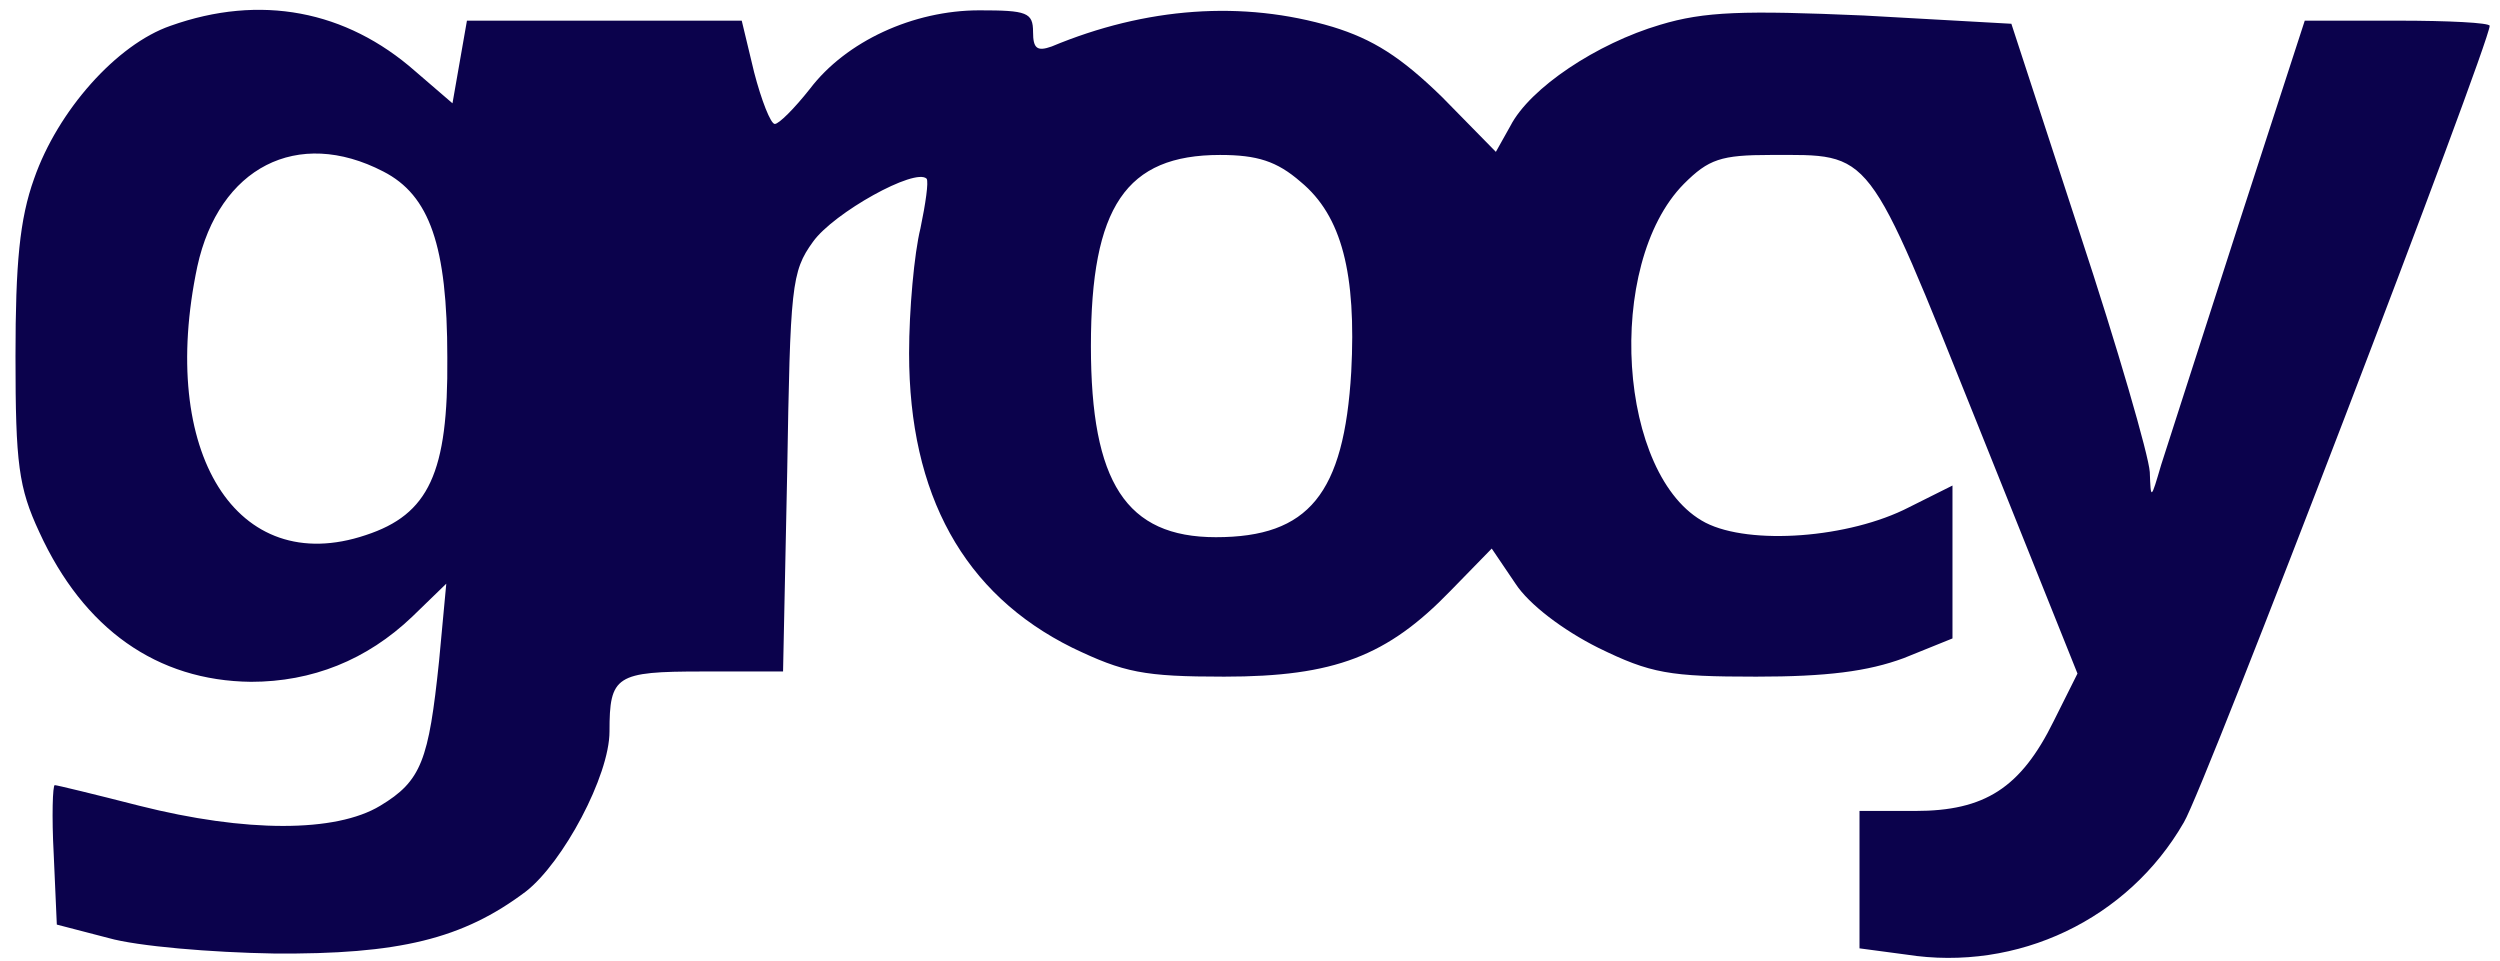
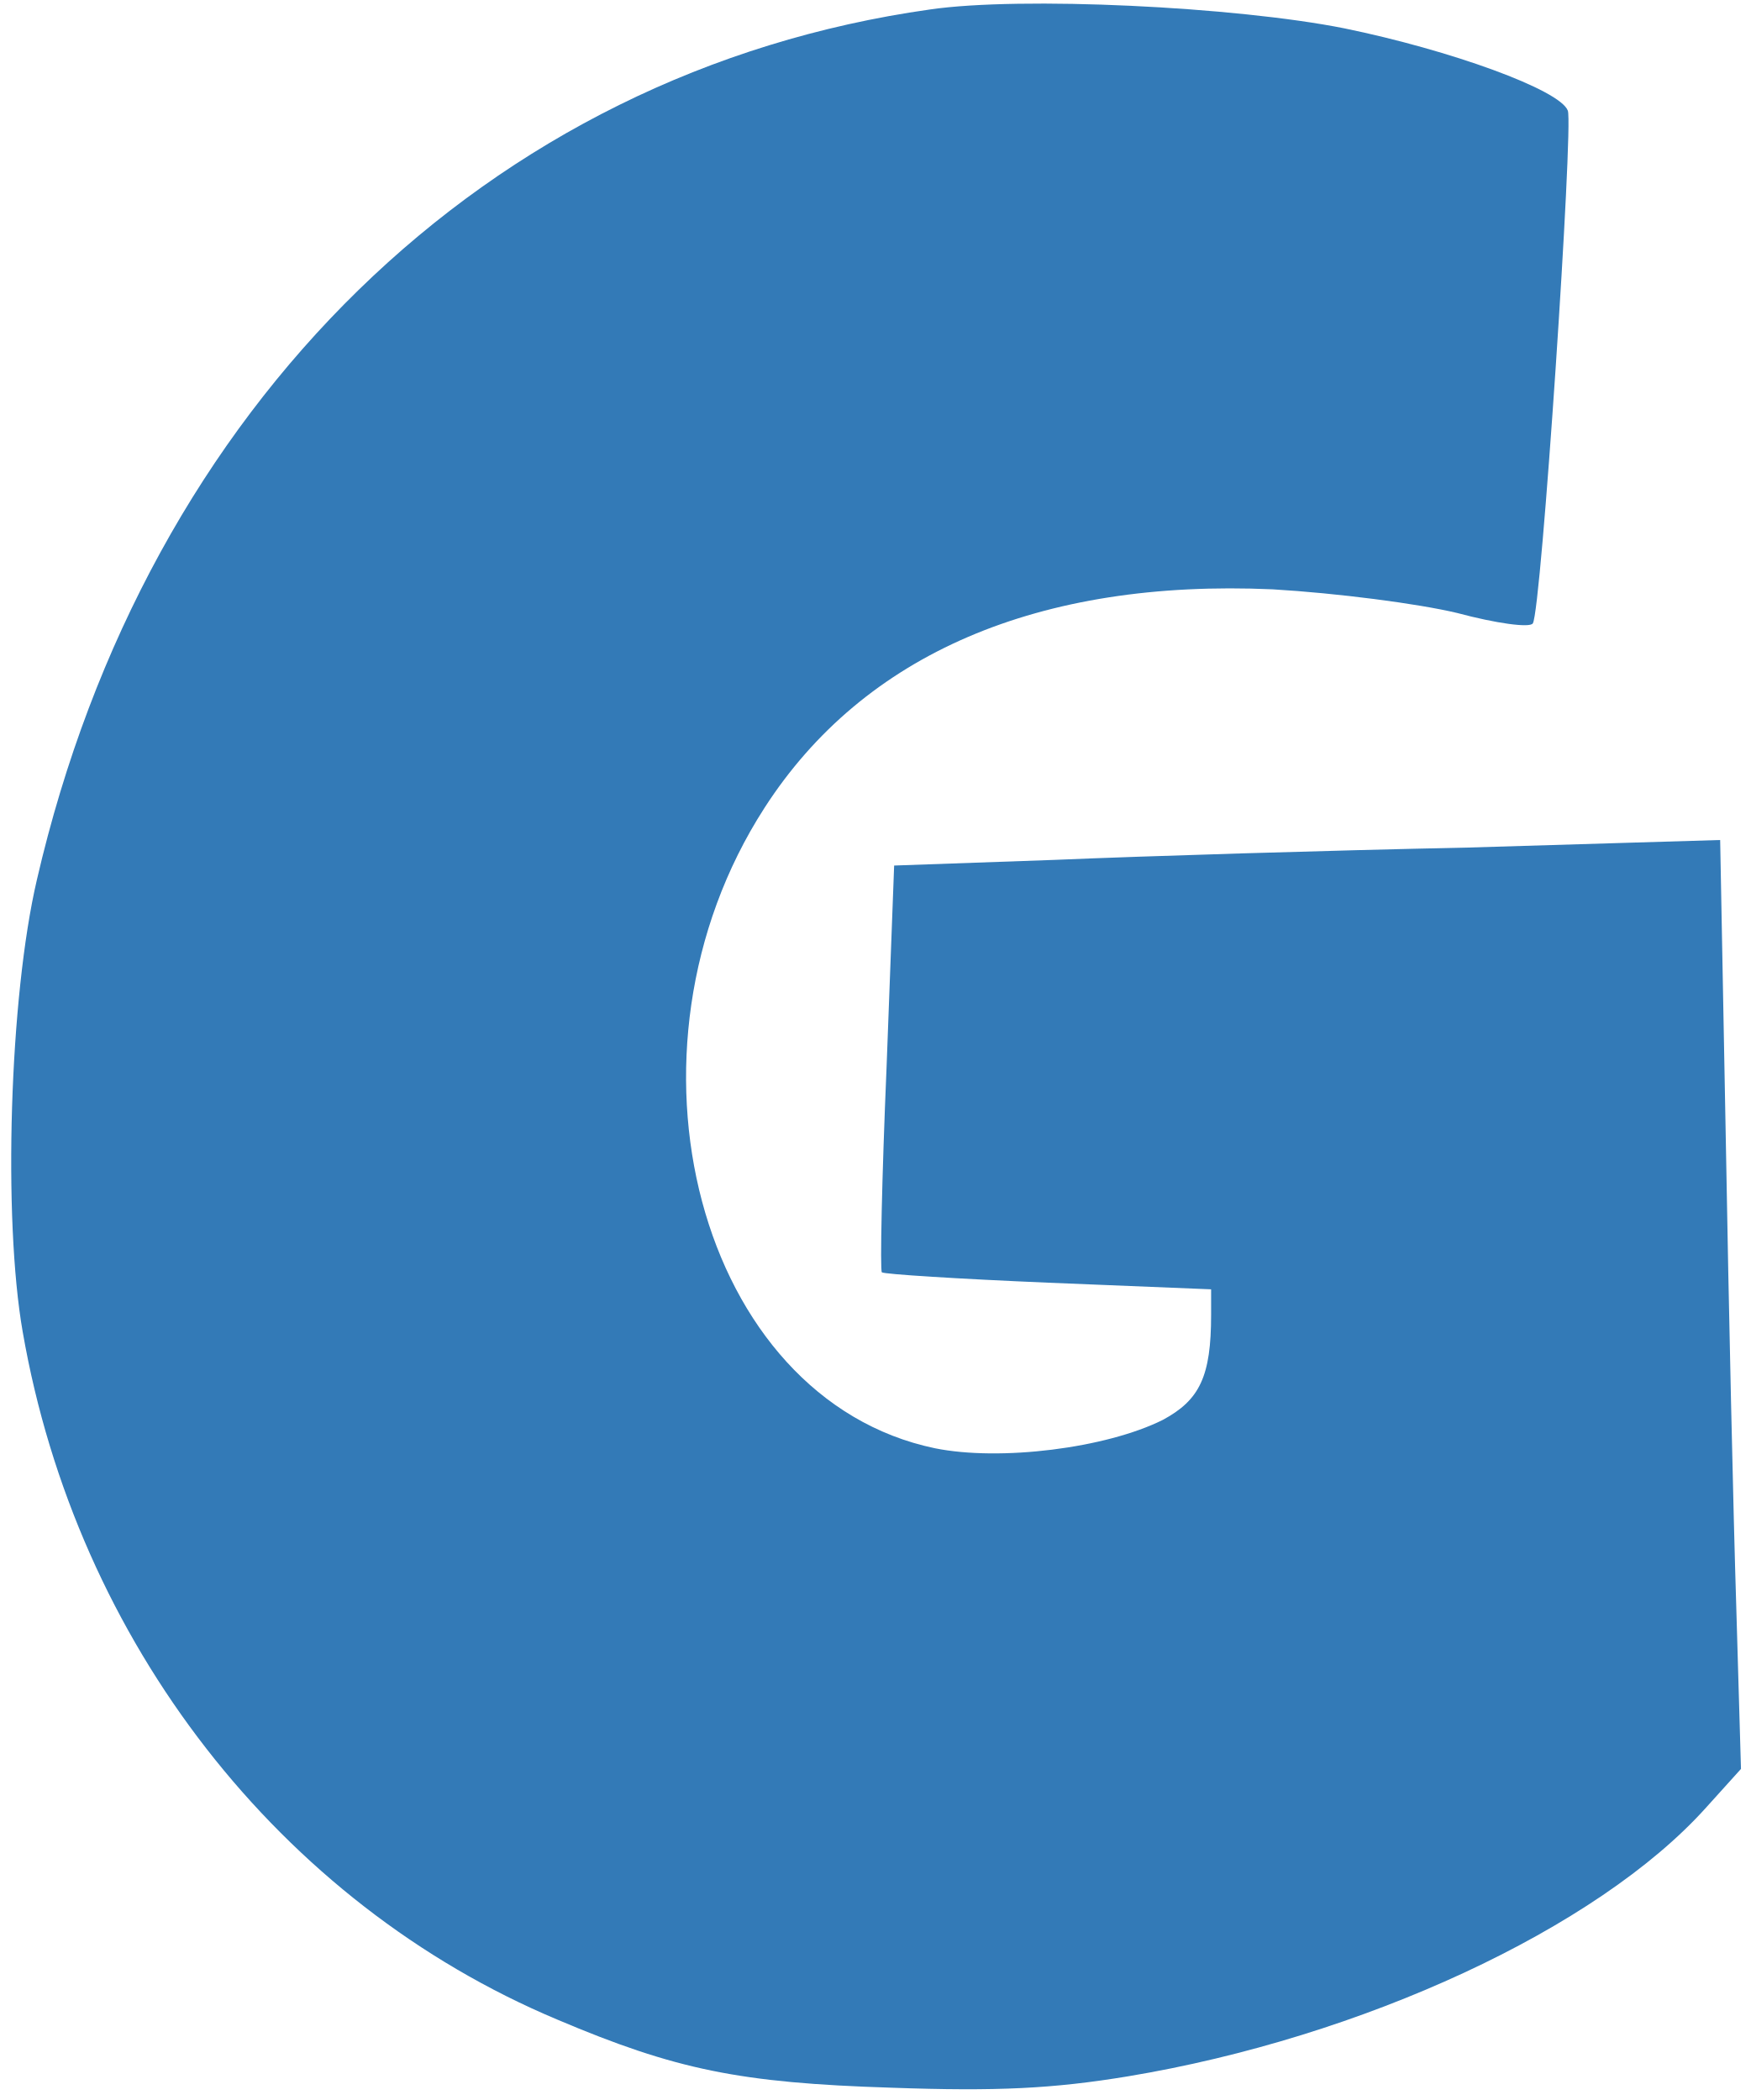
- <svg xmlns="http://www.w3.org/2000/svg" version="1.0" width="242pt" height="93pt" viewBox="0 0 242 93" preserveAspectRatio="xMidYMid meet">
-   <g transform="translate(0,93) scale(0.1,-0.1)" fill="#0b024c" stroke="none">
-     <path d="M165 905 c-52 -18 -109 -82 -132 -148 -14 -39 -18 -82 -18 -172 0 -104 3 -127 23 -170 43 -94 114 -144 205 -145 59 0 112 21 156 63 l33 32 -7 -75 c-10 -96 -17 -116 -57 -140 -43 -26 -130 -26 -233 0 -43 11 -80 20 -82 20 -2 0 -3 -30 -1 -67 l3 -68 50 -13 c28 -8 100 -14 160 -15 121 -1 183 14 244 60 36 28 81 112 81 155 0 54 6 58 90 58 l78 0 4 193 c3 180 4 194 25 223 20 28 99 72 110 61 2 -3 -1 -24 -6 -48 -6 -24 -11 -79 -11 -121 0 -137 53 -233 158 -285 50 -24 69 -28 147 -28 107 0 158 20 219 83 l40 41 23 -34 c13 -20 46 -45 80 -62 51 -25 69 -28 153 -28 68 0 108 5 143 18 l47 19 0 74 0 74 -42 -21 c-58 -30 -154 -37 -197 -15 -85 44 -98 250 -21 328 24 24 36 28 84 28 99 0 92 9 200 -260 l97 -242 -23 -46 c-32 -65 -67 -87 -134 -87 l-54 0 0 -66 0 -67 45 -6 c108 -17 215 34 269 128 20 33 296 754 296 771 0 3 -40 5 -89 5 l-90 0 -64 -197 c-35 -109 -69 -214 -75 -233 -10 -34 -10 -34 -11 -7 -1 16 -31 120 -68 232 l-66 202 -143 8 c-116 5 -154 4 -197 -9 -61 -18 -126 -61 -145 -98 l-14 -25 -52 53 c-40 39 -67 56 -106 68 -87 26 -181 19 -272 -19 -14 -5 -18 -2 -18 14 0 19 -6 21 -52 21 -64 0 -129 -30 -164 -76 -15 -19 -30 -34 -34 -34 -4 0 -13 23 -20 50 l-12 50 -133 0 -133 0 -7 -40 -7 -40 -36 31 c-67 59 -150 75 -237 44z m206 -141 c45 -23 62 -72 62 -180 1 -112 -18 -152 -79 -172 -125 -42 -201 80 -163 260 21 96 97 135 180 92z m888 -10 c40 -33 54 -89 49 -184 -7 -118 -41 -160 -131 -160 -87 0 -121 53 -121 185 0 135 34 185 125 185 36 0 55 -6 78 -26z" />
+ <svg xmlns="http://www.w3.org/2000/svg" version="1.0" width="185pt" height="222pt" viewBox="0 0 185 222" preserveAspectRatio="xMidYMid meet">
+   <g transform="translate(0,222) scale(0.1,-0.1)" fill="#337ab7" stroke="none">
+     <path d="M983 2210 c-468 -66 -828 -418 -944 -920 -29 -124 -36 -358 -15 -478 57 -328 272 -604 565 -727 125 -53 193 -67 353 -72 112 -4 171 -1 250 12 247 41 496 156 611 284 l37 41 -5 172 c-3 95 -8 316 -11 491 l-6 319 -267 -8 c-146 -3 -342 -9 -436 -13 l-170 -6 -8 -213 c-5 -118 -7 -215 -5 -217 2 -2 81 -7 176 -11 l172 -7 0 -27 c0 -65 -12 -90 -51 -111 -60 -30 -172 -44 -241 -30 -249 52 -347 418 -180 677 105 163 290 242 537 231 68 -4 153 -15 195 -25 41 -11 77 -16 80 -11 9 13 43 526 37 542 -8 22 -124 64 -236 87 -115 23 -342 34 -438 20z" />
  </g>
</svg>
